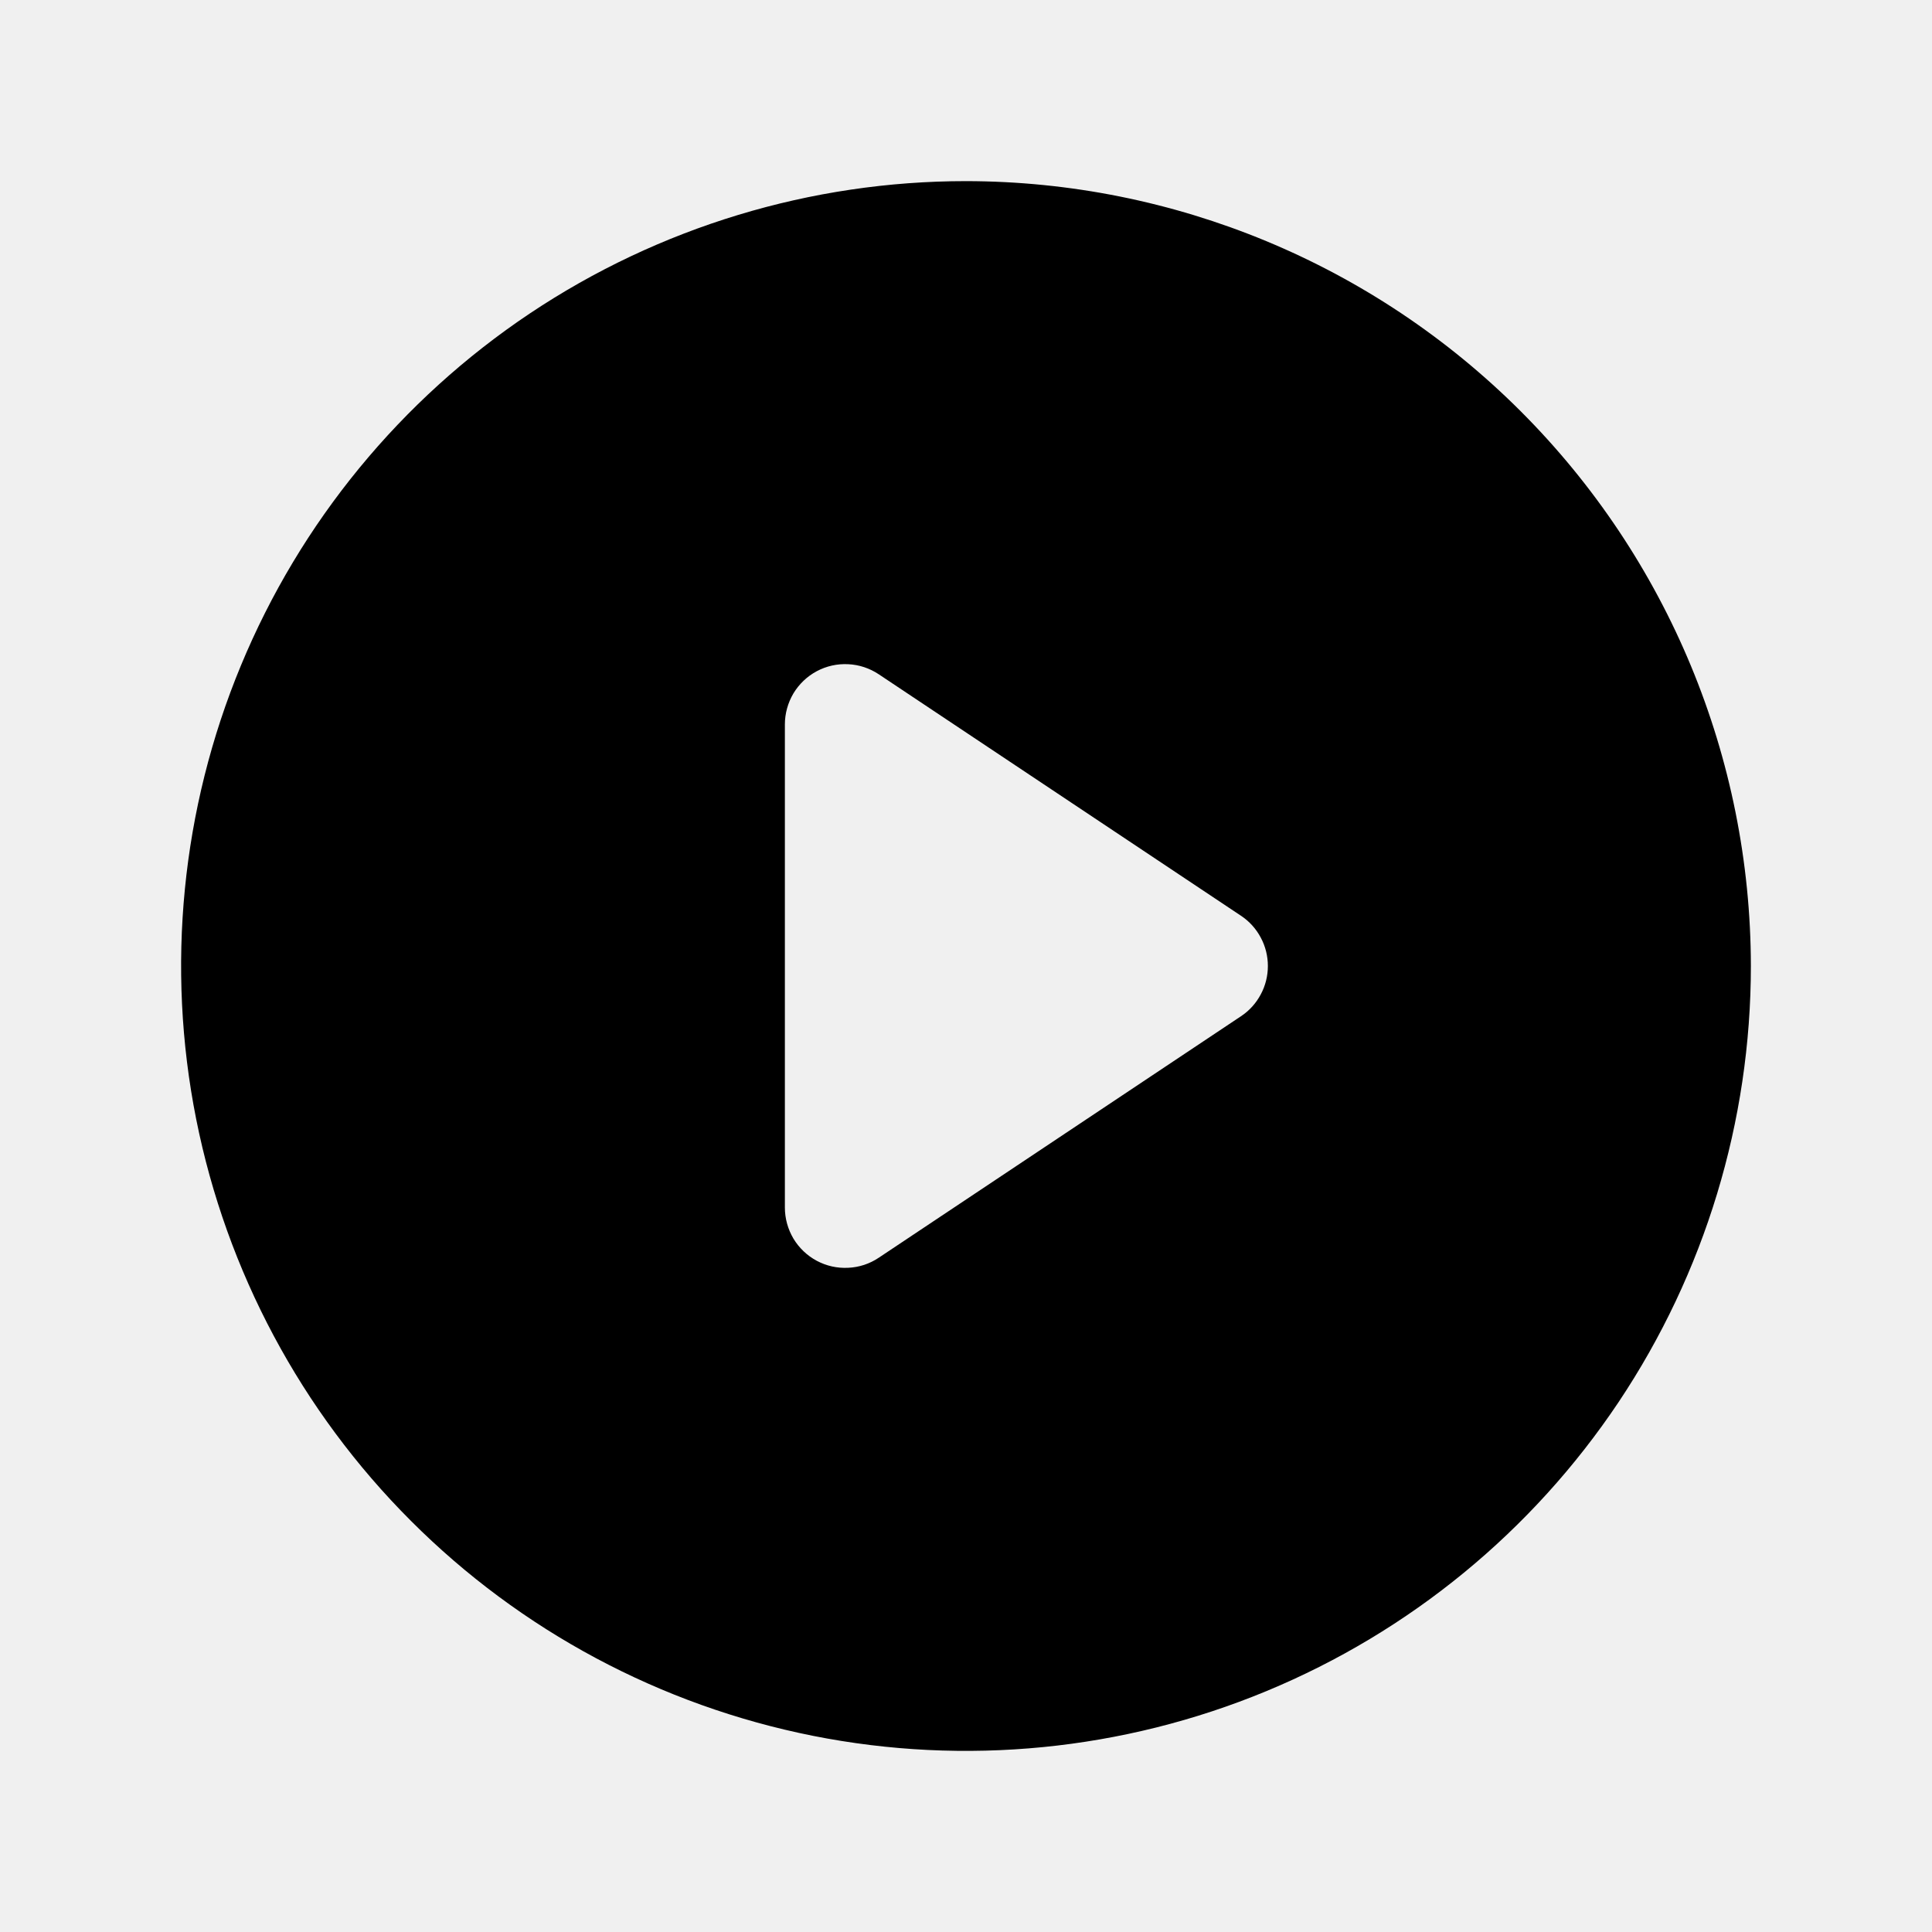
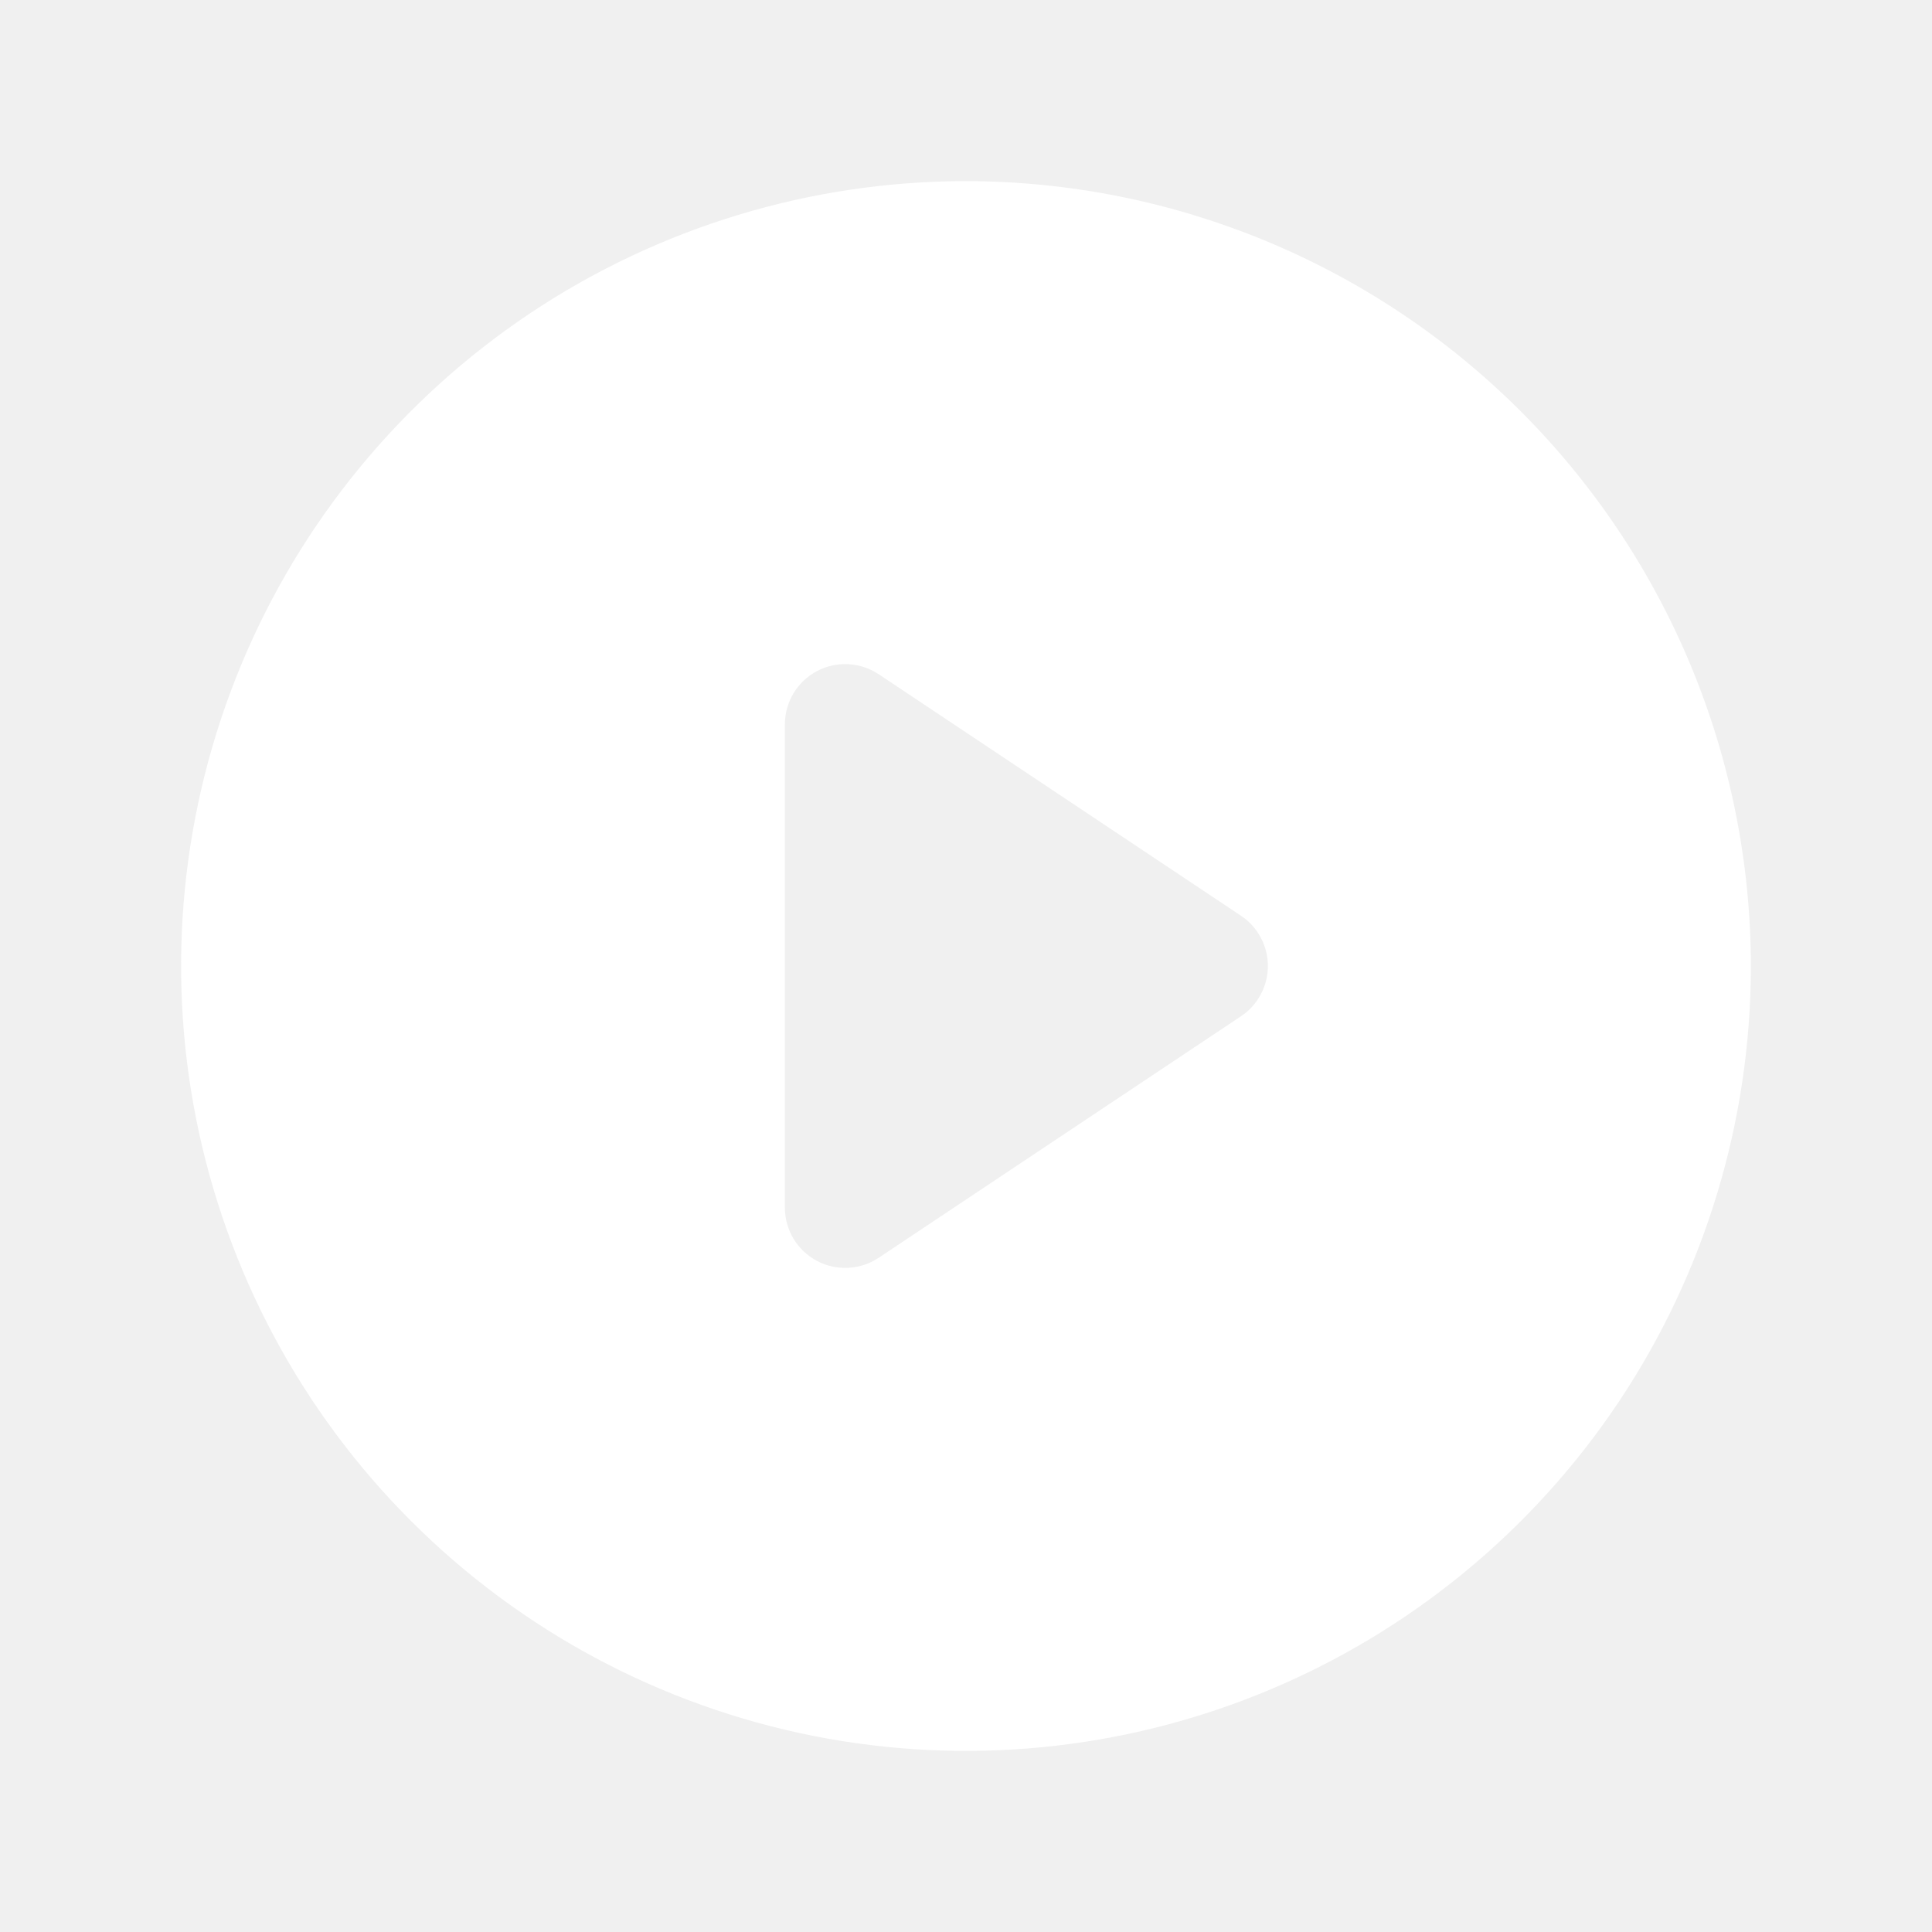
<svg xmlns="http://www.w3.org/2000/svg" width="24" height="24" viewBox="0 0 24 24" fill="white">
-   <path d="M12 2.25C10.072 2.25 8.187 2.822 6.583 3.893C4.98 4.965 3.73 6.487 2.992 8.269C2.254 10.05 2.061 12.011 2.437 13.902C2.814 15.793 3.742 17.531 5.106 18.894C6.469 20.258 8.207 21.186 10.098 21.563C11.989 21.939 13.95 21.746 15.731 21.008C17.513 20.27 19.035 19.02 20.107 17.417C21.178 15.813 21.75 13.928 21.75 12C21.747 9.415 20.719 6.937 18.891 5.109C17.063 3.281 14.585 2.253 12 2.25ZM15.416 12.624L10.916 15.624C10.803 15.7 10.672 15.743 10.536 15.749C10.4 15.756 10.266 15.726 10.146 15.662C10.026 15.598 9.926 15.502 9.856 15.386C9.787 15.269 9.75 15.136 9.75 15V9C9.75 8.864 9.787 8.731 9.856 8.614C9.926 8.498 10.026 8.402 10.146 8.338C10.266 8.274 10.4 8.244 10.536 8.251C10.672 8.257 10.803 8.301 10.916 8.376L15.416 11.376C15.519 11.444 15.603 11.537 15.661 11.646C15.72 11.755 15.75 11.877 15.75 12C15.75 12.123 15.72 12.245 15.661 12.354C15.603 12.463 15.519 12.556 15.416 12.624Z" fill="black" />
+   <path d="M12 2.25C10.072 2.25 8.187 2.822 6.583 3.893C4.98 4.965 3.73 6.487 2.992 8.269C2.254 10.05 2.061 12.011 2.437 13.902C2.814 15.793 3.742 17.531 5.106 18.894C6.469 20.258 8.207 21.186 10.098 21.563C11.989 21.939 13.95 21.746 15.731 21.008C17.513 20.27 19.035 19.02 20.107 17.417C21.178 15.813 21.75 13.928 21.75 12C21.747 9.415 20.719 6.937 18.891 5.109C17.063 3.281 14.585 2.253 12 2.25ZM15.416 12.624L10.916 15.624C10.803 15.7 10.672 15.743 10.536 15.749C10.4 15.756 10.266 15.726 10.146 15.662C10.026 15.598 9.926 15.502 9.856 15.386C9.787 15.269 9.75 15.136 9.75 15V9C9.75 8.864 9.787 8.731 9.856 8.614C9.926 8.498 10.026 8.402 10.146 8.338C10.266 8.274 10.4 8.244 10.536 8.251C10.672 8.257 10.803 8.301 10.916 8.376L15.416 11.376C15.519 11.444 15.603 11.537 15.661 11.646C15.72 11.755 15.75 11.877 15.75 12C15.75 12.123 15.72 12.245 15.661 12.354C15.603 12.463 15.519 12.556 15.416 12.624Z" fill="white" />
</svg>
